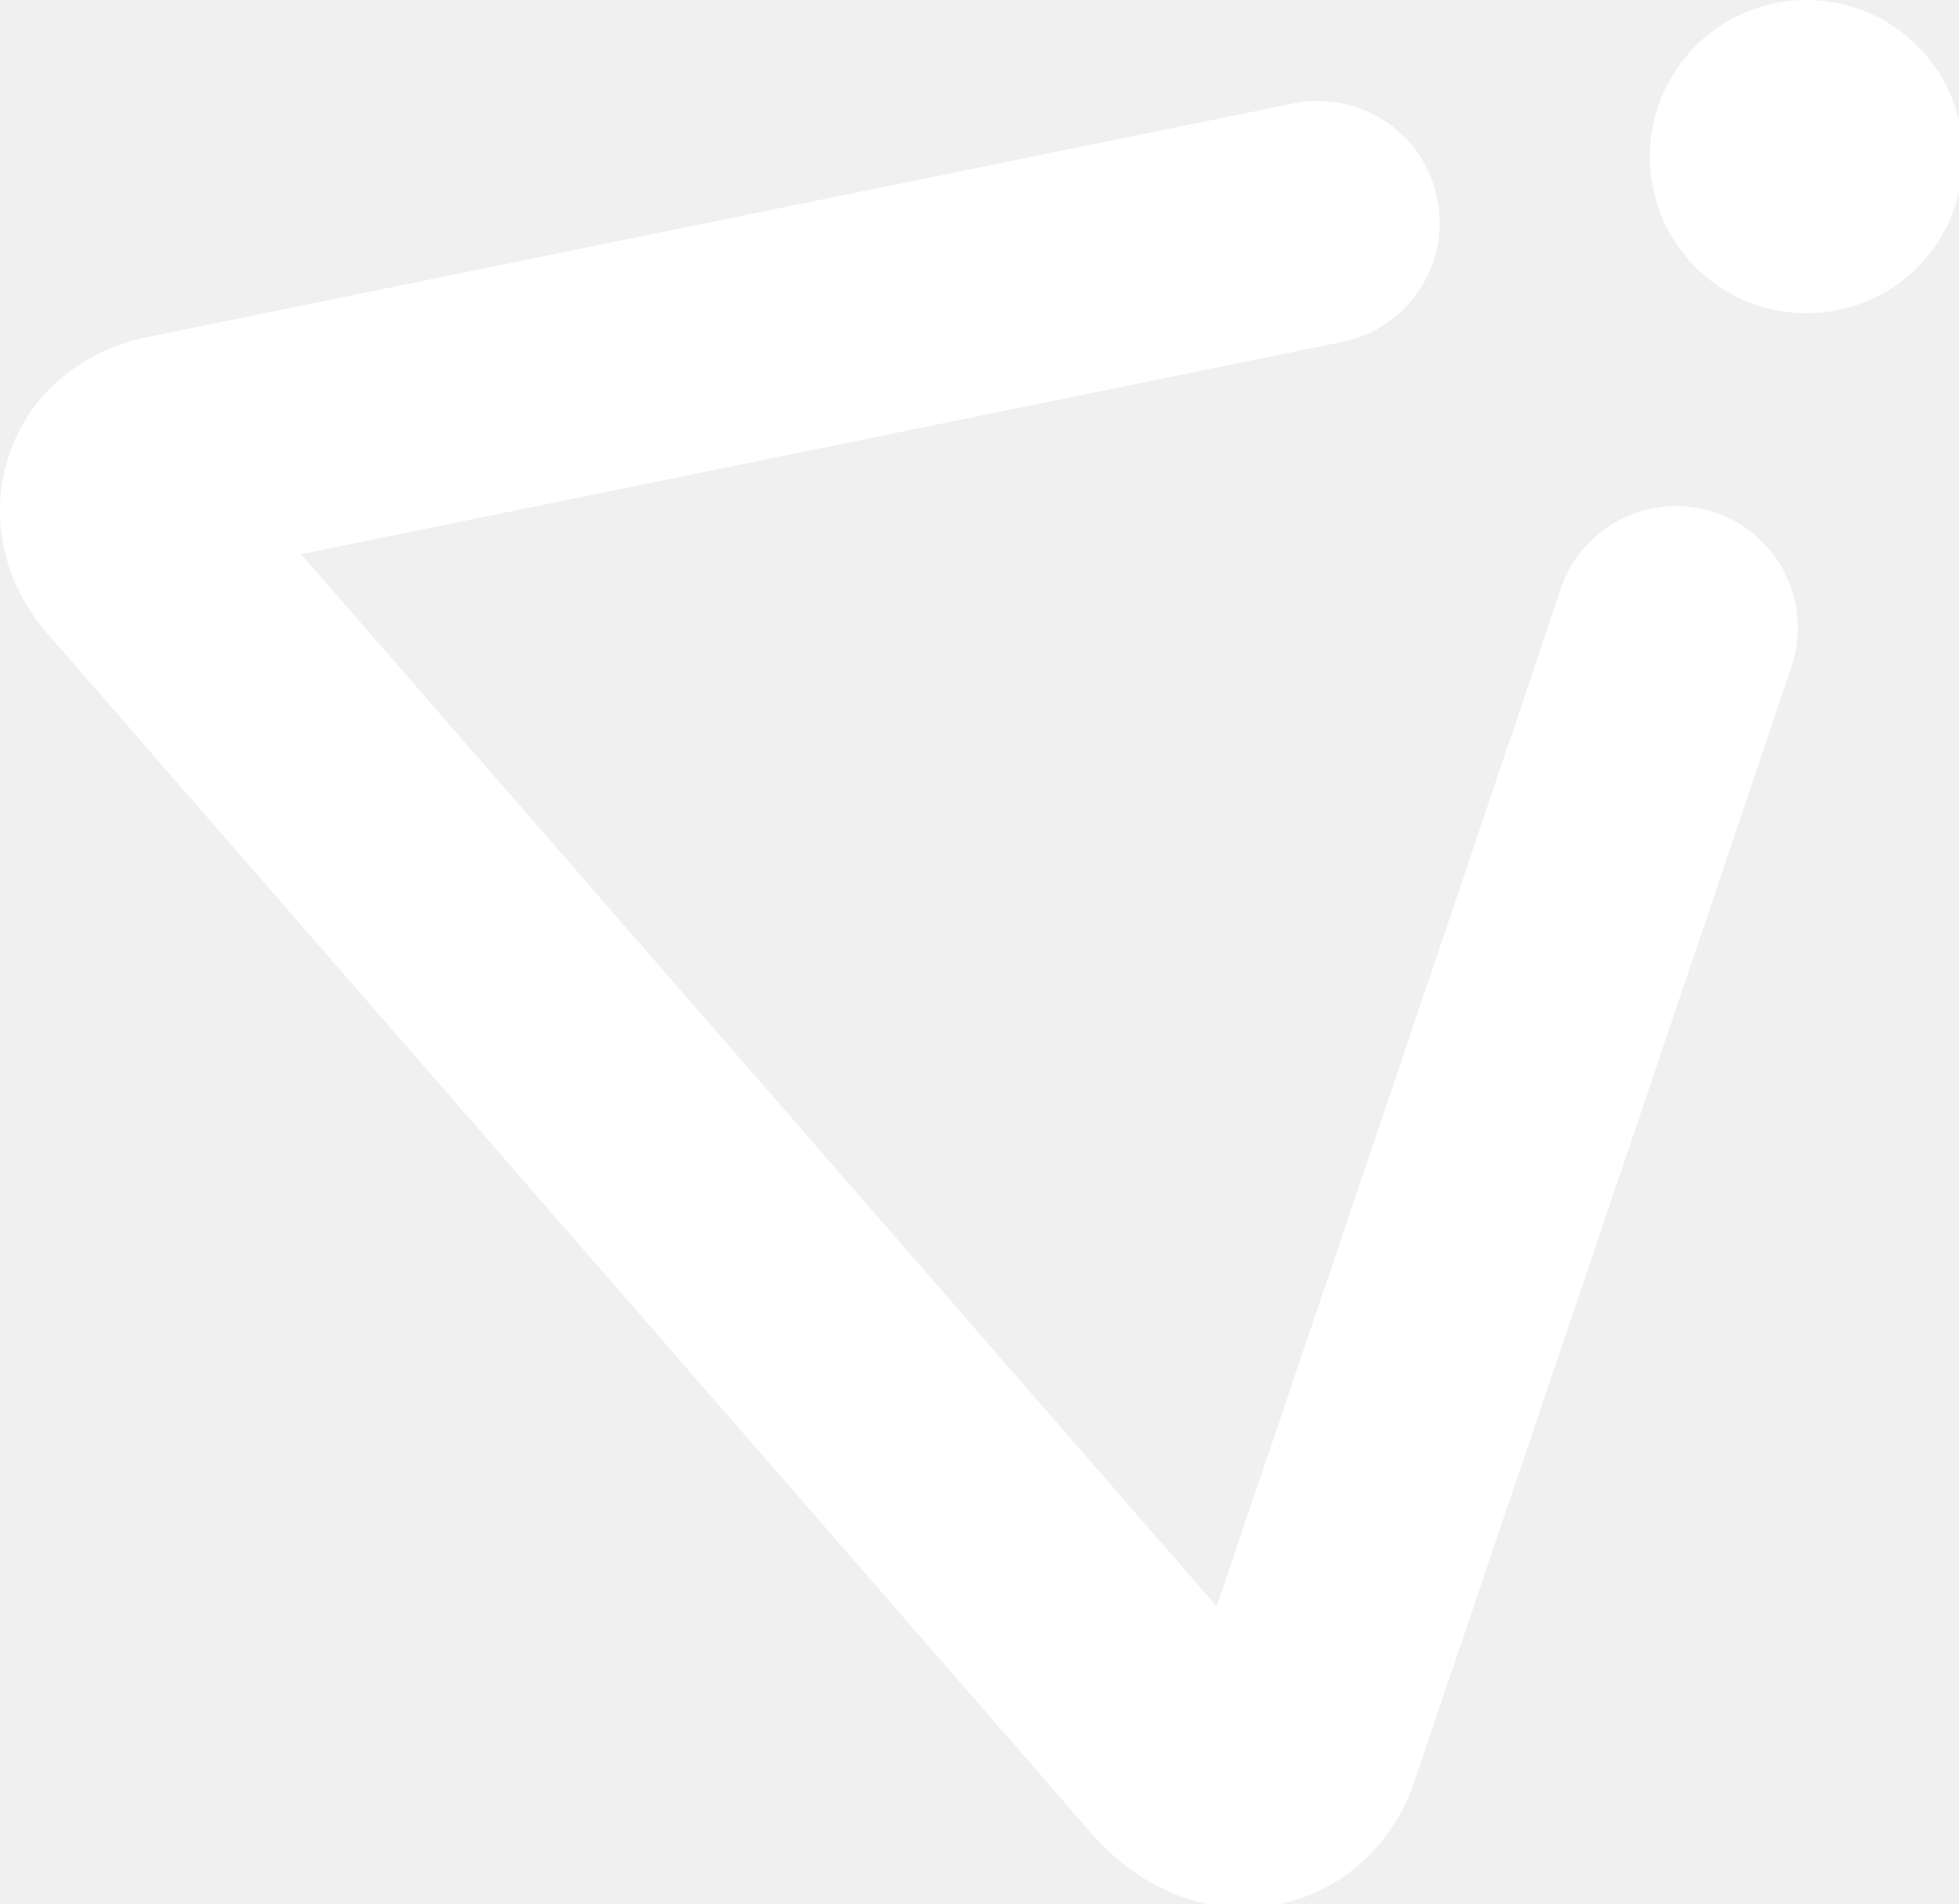
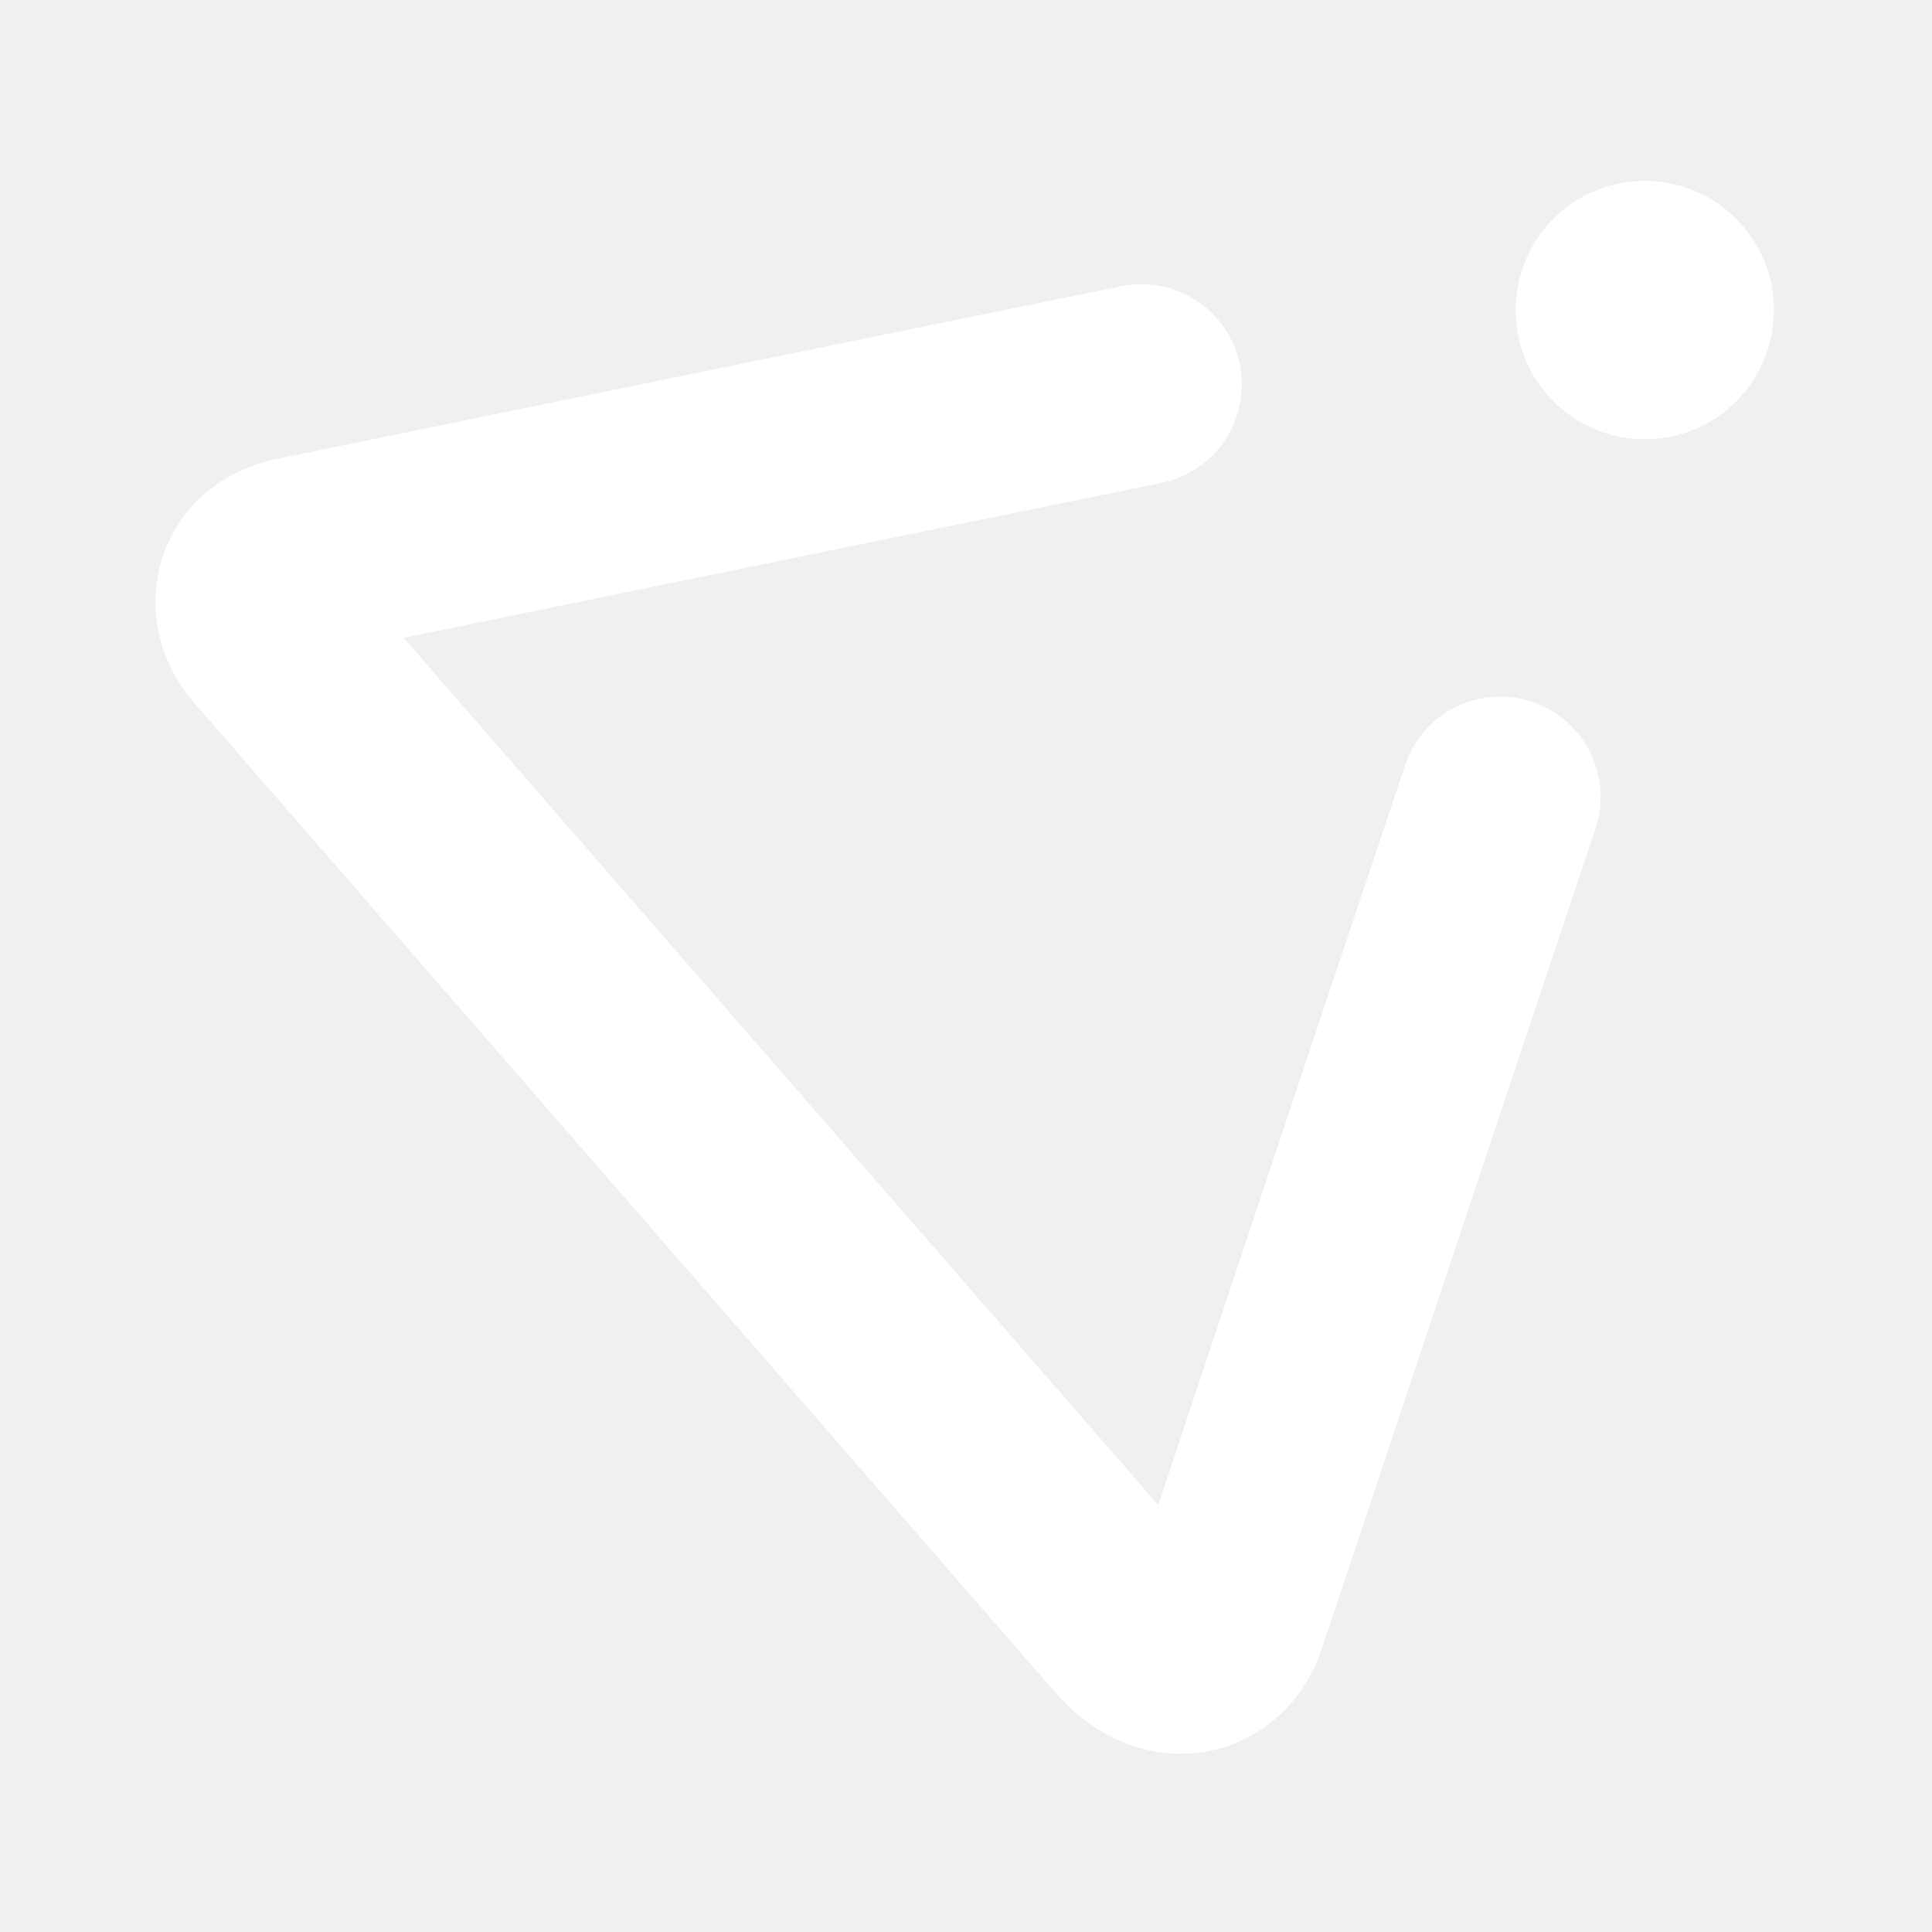
- <svg xmlns="http://www.w3.org/2000/svg" viewBox="0 0 428 416" width="428" height="416">
+ <svg xmlns="http://www.w3.org/2000/svg" viewBox="0 0 512 512" width="512" height="512">
  <defs />
-   <g transform="matrix(1,0,0,1,-41.20131,-47.95247)">
+   <g>
    <g>
      <g>
        <g transform="matrix(0.9255534,-0.3786172,0.3786172,0.9255534,-902.1789,341.3505)">
          <path d="M1323.622,235.052 C1341.105,227.901 1361.116,236.293 1368.267,253.776 C1375.419,271.259 1367.027,291.269 1349.544,298.421 C1332.061,305.573 1312.05,297.181 1304.899,279.698 C1297.747,262.215 1306.139,242.204 1323.622,235.052 Z" fill="#ffffff" />
        </g>
        <g transform="matrix(0.9255534,-0.3786172,0.3786172,0.9255534,-902.1789,341.3505)">
-           <path d="M1227.353,265.8 C1145.306,250.222 983.691,219.657 975.515,218.111 L976.934,218.34 C984.88,219.401 994.607,209.778 991.823,200.743 L991.568,199.959 C993.506,205.62 1103.801,530.03 1103.801,530.03 L1103.581,529.407 C1103.599,529.454 1103.618,529.5 1103.637,529.547 C1101.255,524.351 1088.606,520.987 1082.556,528.191 C1090.73,518.775 1205.364,386.817 1251.095,333.849 C1260.693,322.732 1277.486,321.501 1288.603,331.099 C1299.72,340.697 1300.951,357.49 1291.353,368.607 C1245.631,421.566 1131.312,553.161 1123.284,562.397 C1103.399,586.075 1066.021,581.351 1053.666,547.773 L1053.551,547.463 L1053.445,547.15 C1053.445,547.15 943.168,222.795 941.248,217.187 L941.115,216.797 L940.994,216.403 C932.465,188.723 953.381,161.534 983.977,165.621 L984.689,165.716 L985.396,165.85 C994.236,167.521 1155.407,198.003 1237.274,213.546 C1251.704,216.286 1261.18,230.204 1258.441,244.634 C1255.701,259.063 1241.783,268.539 1227.353,265.8" fill="#ffffff" />
+           <path d="M1200.693,260.622 C1118.815,245.077 983.9,219.697 975.515,218.111 L976.934,218.34 C984.88,219.401 994.607,209.778 991.823,200.743 L991.568,199.959 C993.506,205.62 1103.801,530.03 1103.801,530.03 L1103.581,529.407 C1103.599,529.454 1103.618,529.5 1103.637,529.547 C1101.255,524.351 1088.606,520.987 1082.556,528.191 C1090.82,518.671 1186.52,407.131 1232.153,354.277 C1241.751,343.159 1258.544,341.928 1269.661,351.526 C1280.778,361.124 1282.009,377.917 1272.411,389.034 C1226.581,442.118 1131.217,553.27 1123.284,562.397 C1103.399,586.075 1066.021,581.351 1053.666,547.773 L1053.551,547.463 L1053.445,547.15 C1053.445,547.15 943.168,222.795 941.248,217.187 L941.115,216.797 L940.994,216.403 C932.465,188.723 953.381,161.534 983.977,165.621 L984.689,165.716 L985.396,165.85 C994.067,167.49 1128.61,192.799 1210.614,208.369 C1225.044,211.108 1234.52,225.026 1231.78,239.456 C1229.041,253.885 1215.123,263.362 1200.693,260.622" fill="#ffffff" />
        </g>
      </g>
    </g>
  </g>
</svg>
